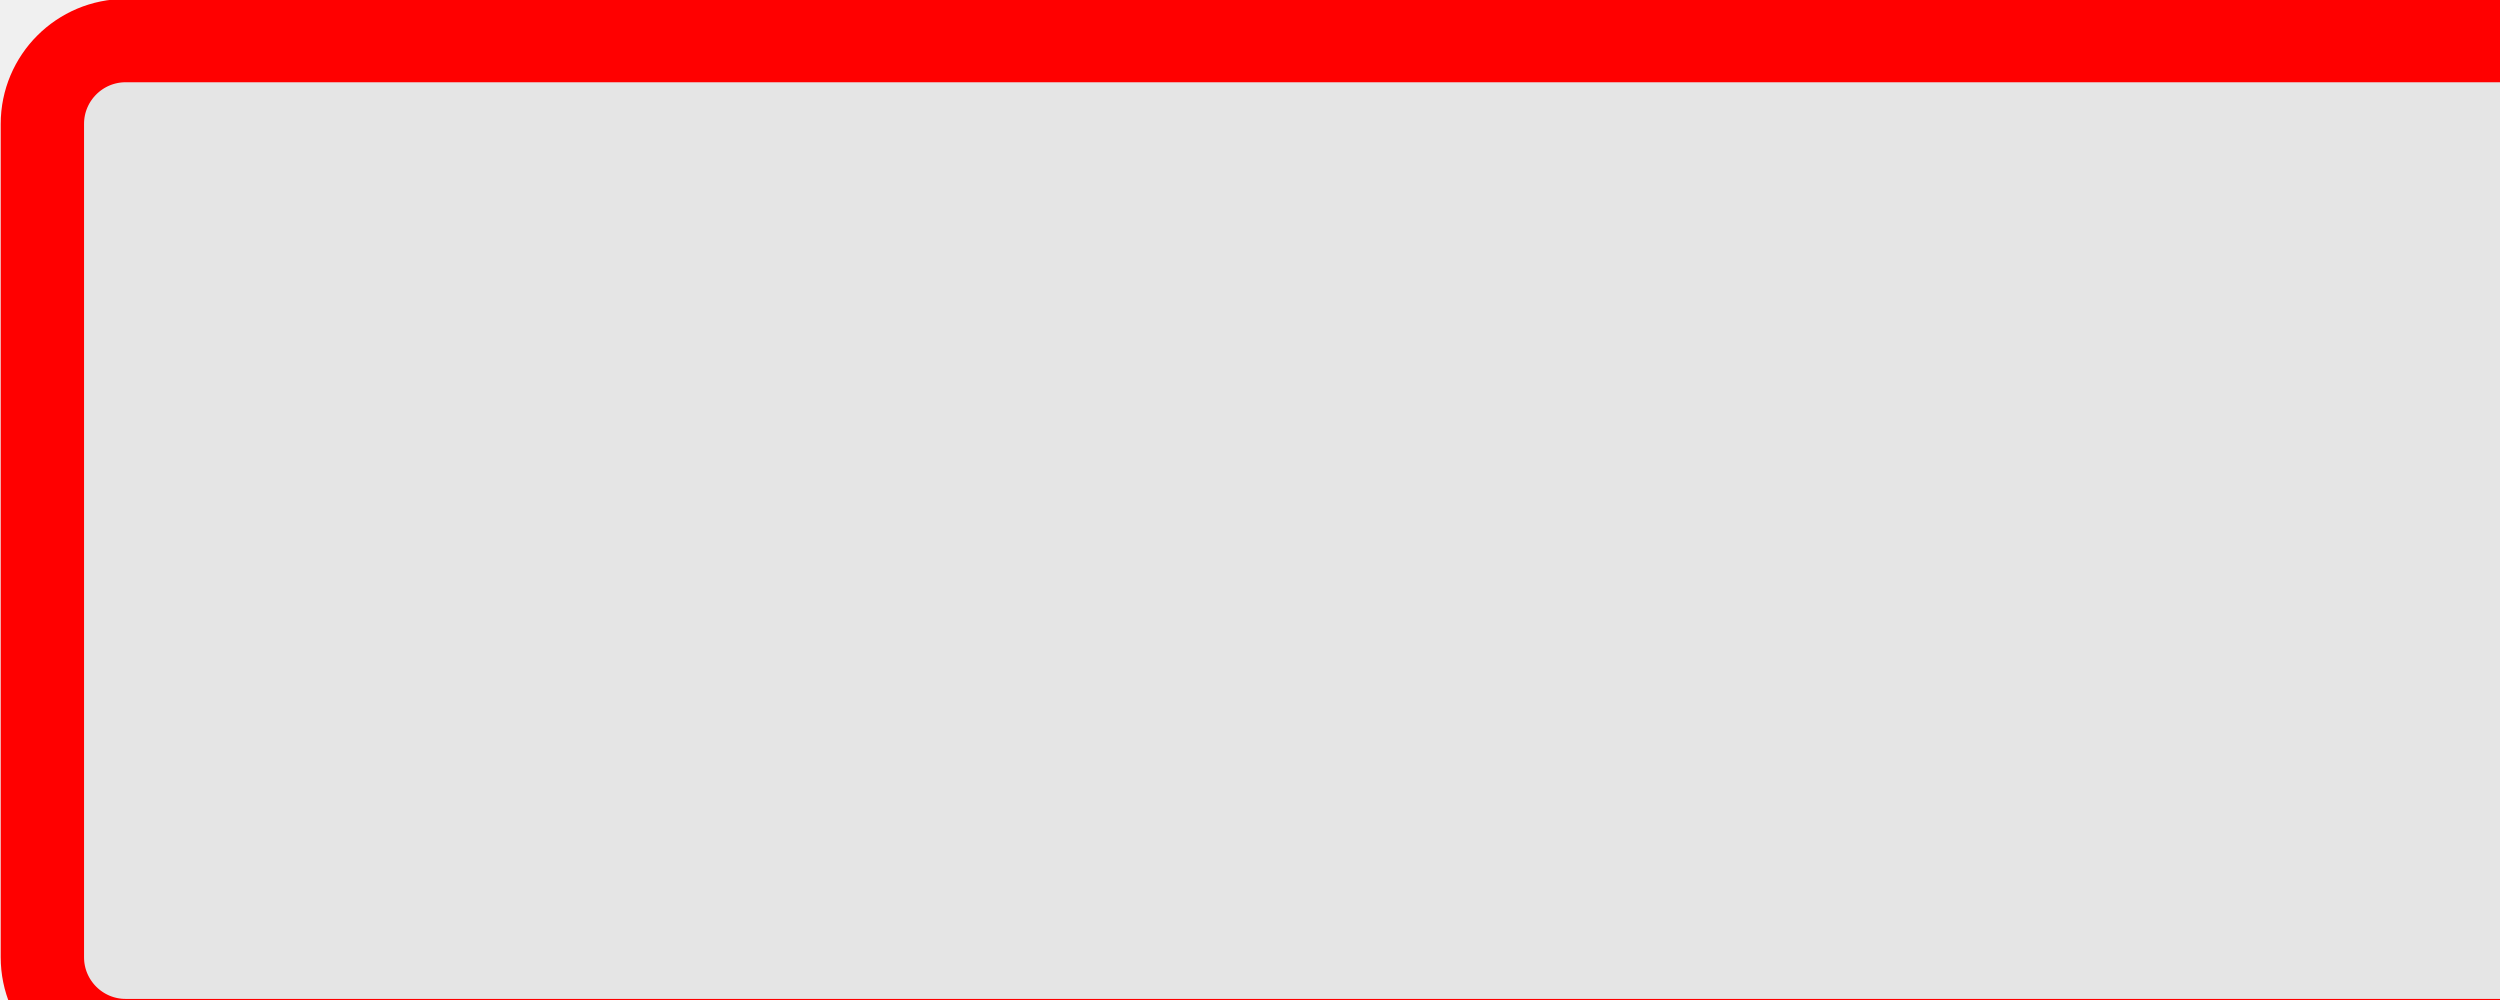
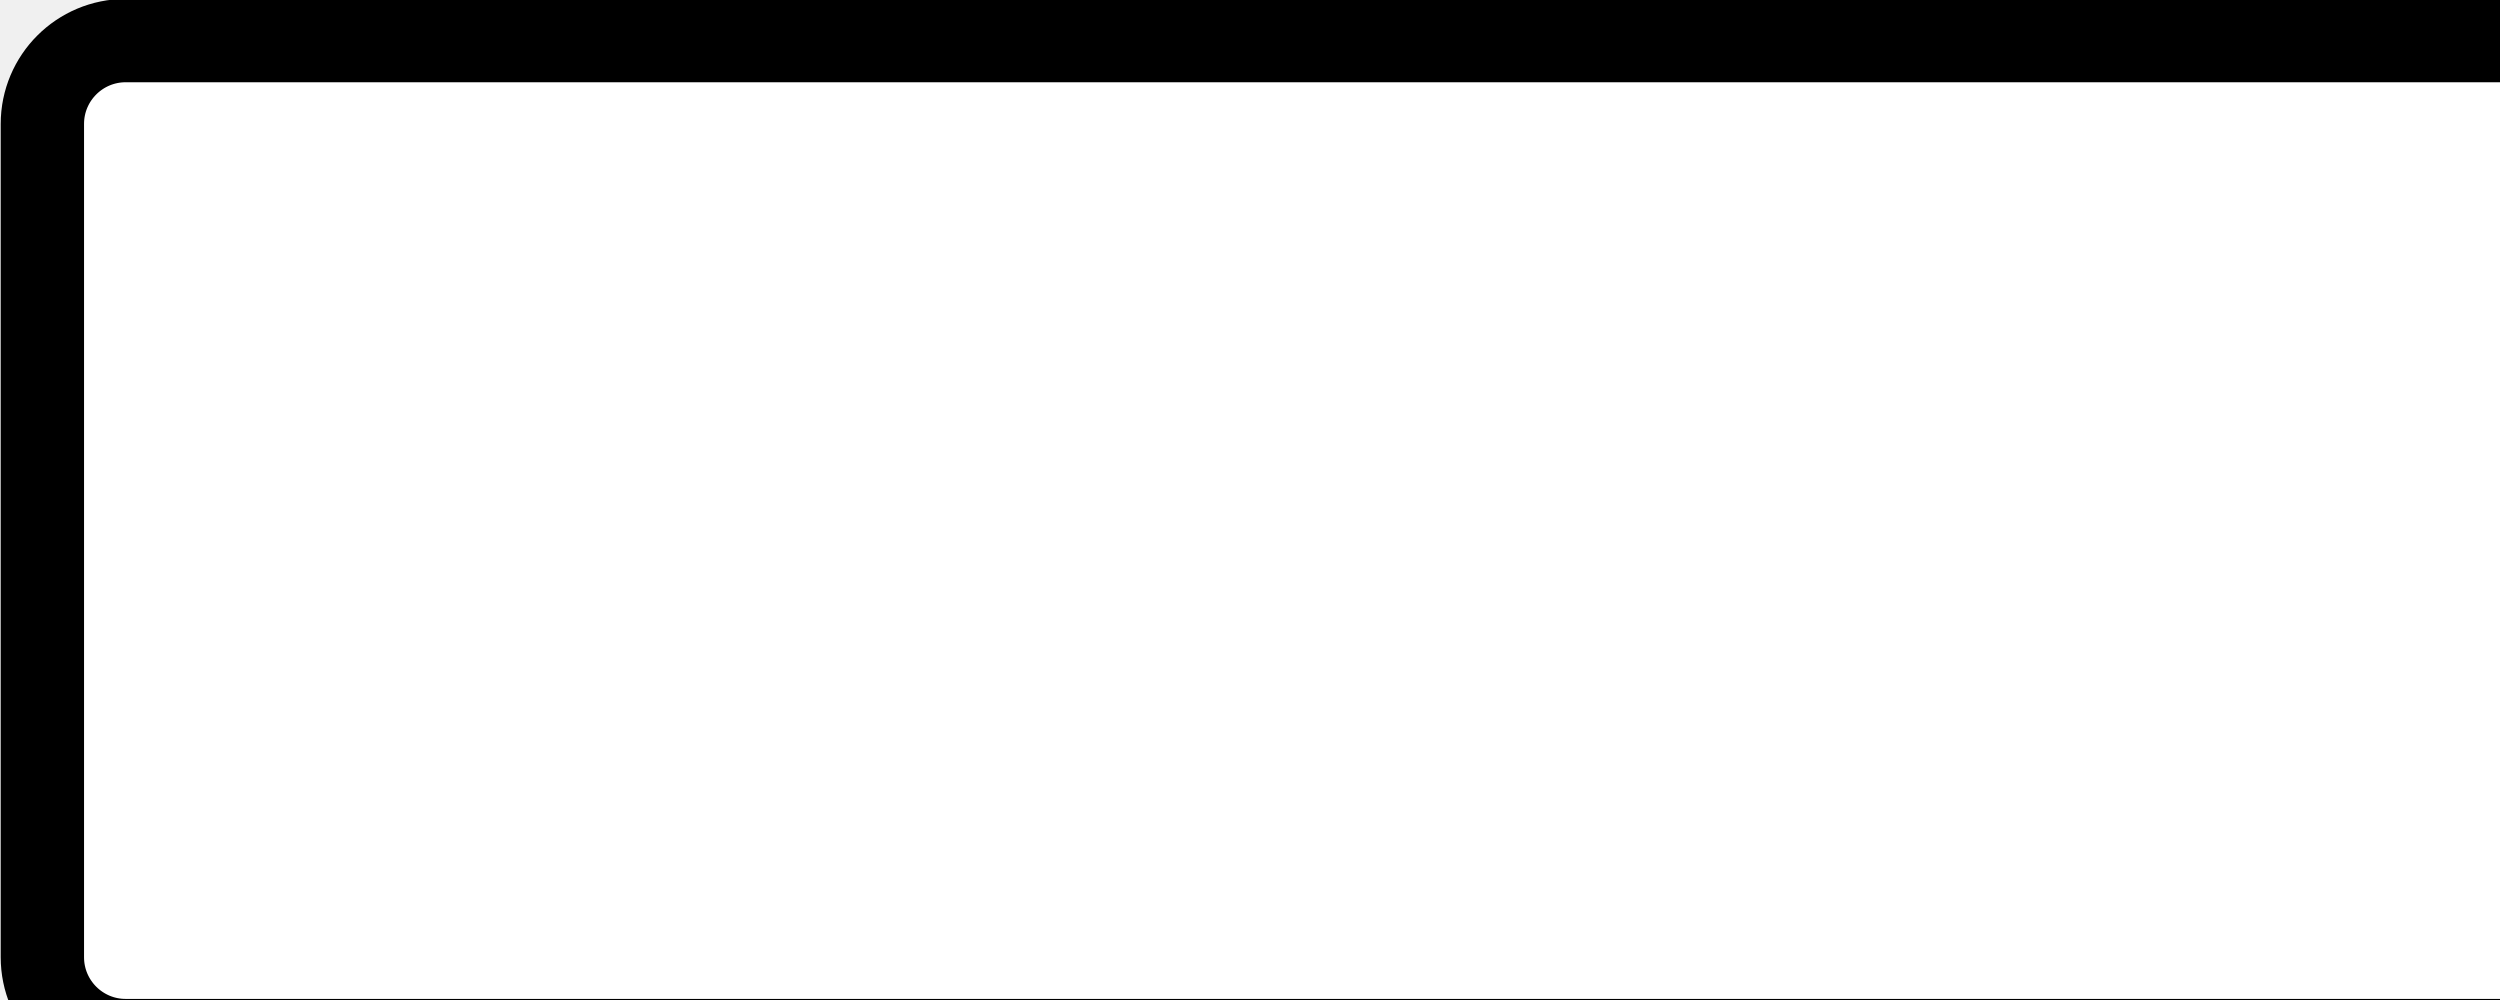
<svg xmlns="http://www.w3.org/2000/svg" version="1.1" width="30" height="12" id="svg3074">
  <defs id="defs3076" />
  <g transform="translate(-333.5625,-526.375)" id="layer1">
-     <rect width="35" height="12" rx="1" ry="1" x="334.071" y="526.862" id="rect3072" style="color:#000000;fill:#e5e5e5;fill-opacity:1;fill-rule:evenodd;stroke:#ff0000;stroke-width:1;stroke-linecap:butt;stroke-linejoin:miter;stroke-miterlimit:4;stroke-opacity:1;stroke-dasharray:none;stroke-dashoffset:0;marker:none;visibility:visible;display:inline;overflow:visible;enable-background:accumulate" />
+     <rect width="35" height="12" rx="1" ry="1" x="334.071" y="526.862" id="rect3072" style="color:#000000;fill:#ffffff;fill-opacity:1;fill-rule:evenodd;stroke:#000000;stroke-width:1;stroke-linecap:butt;stroke-linejoin:miter;stroke-miterlimit:4;stroke-opacity:1;stroke-dasharray:none;stroke-dashoffset:0;marker:none;visibility:visible;display:inline;overflow:visible;enable-background:accumulate" />
  </g>
</svg>
